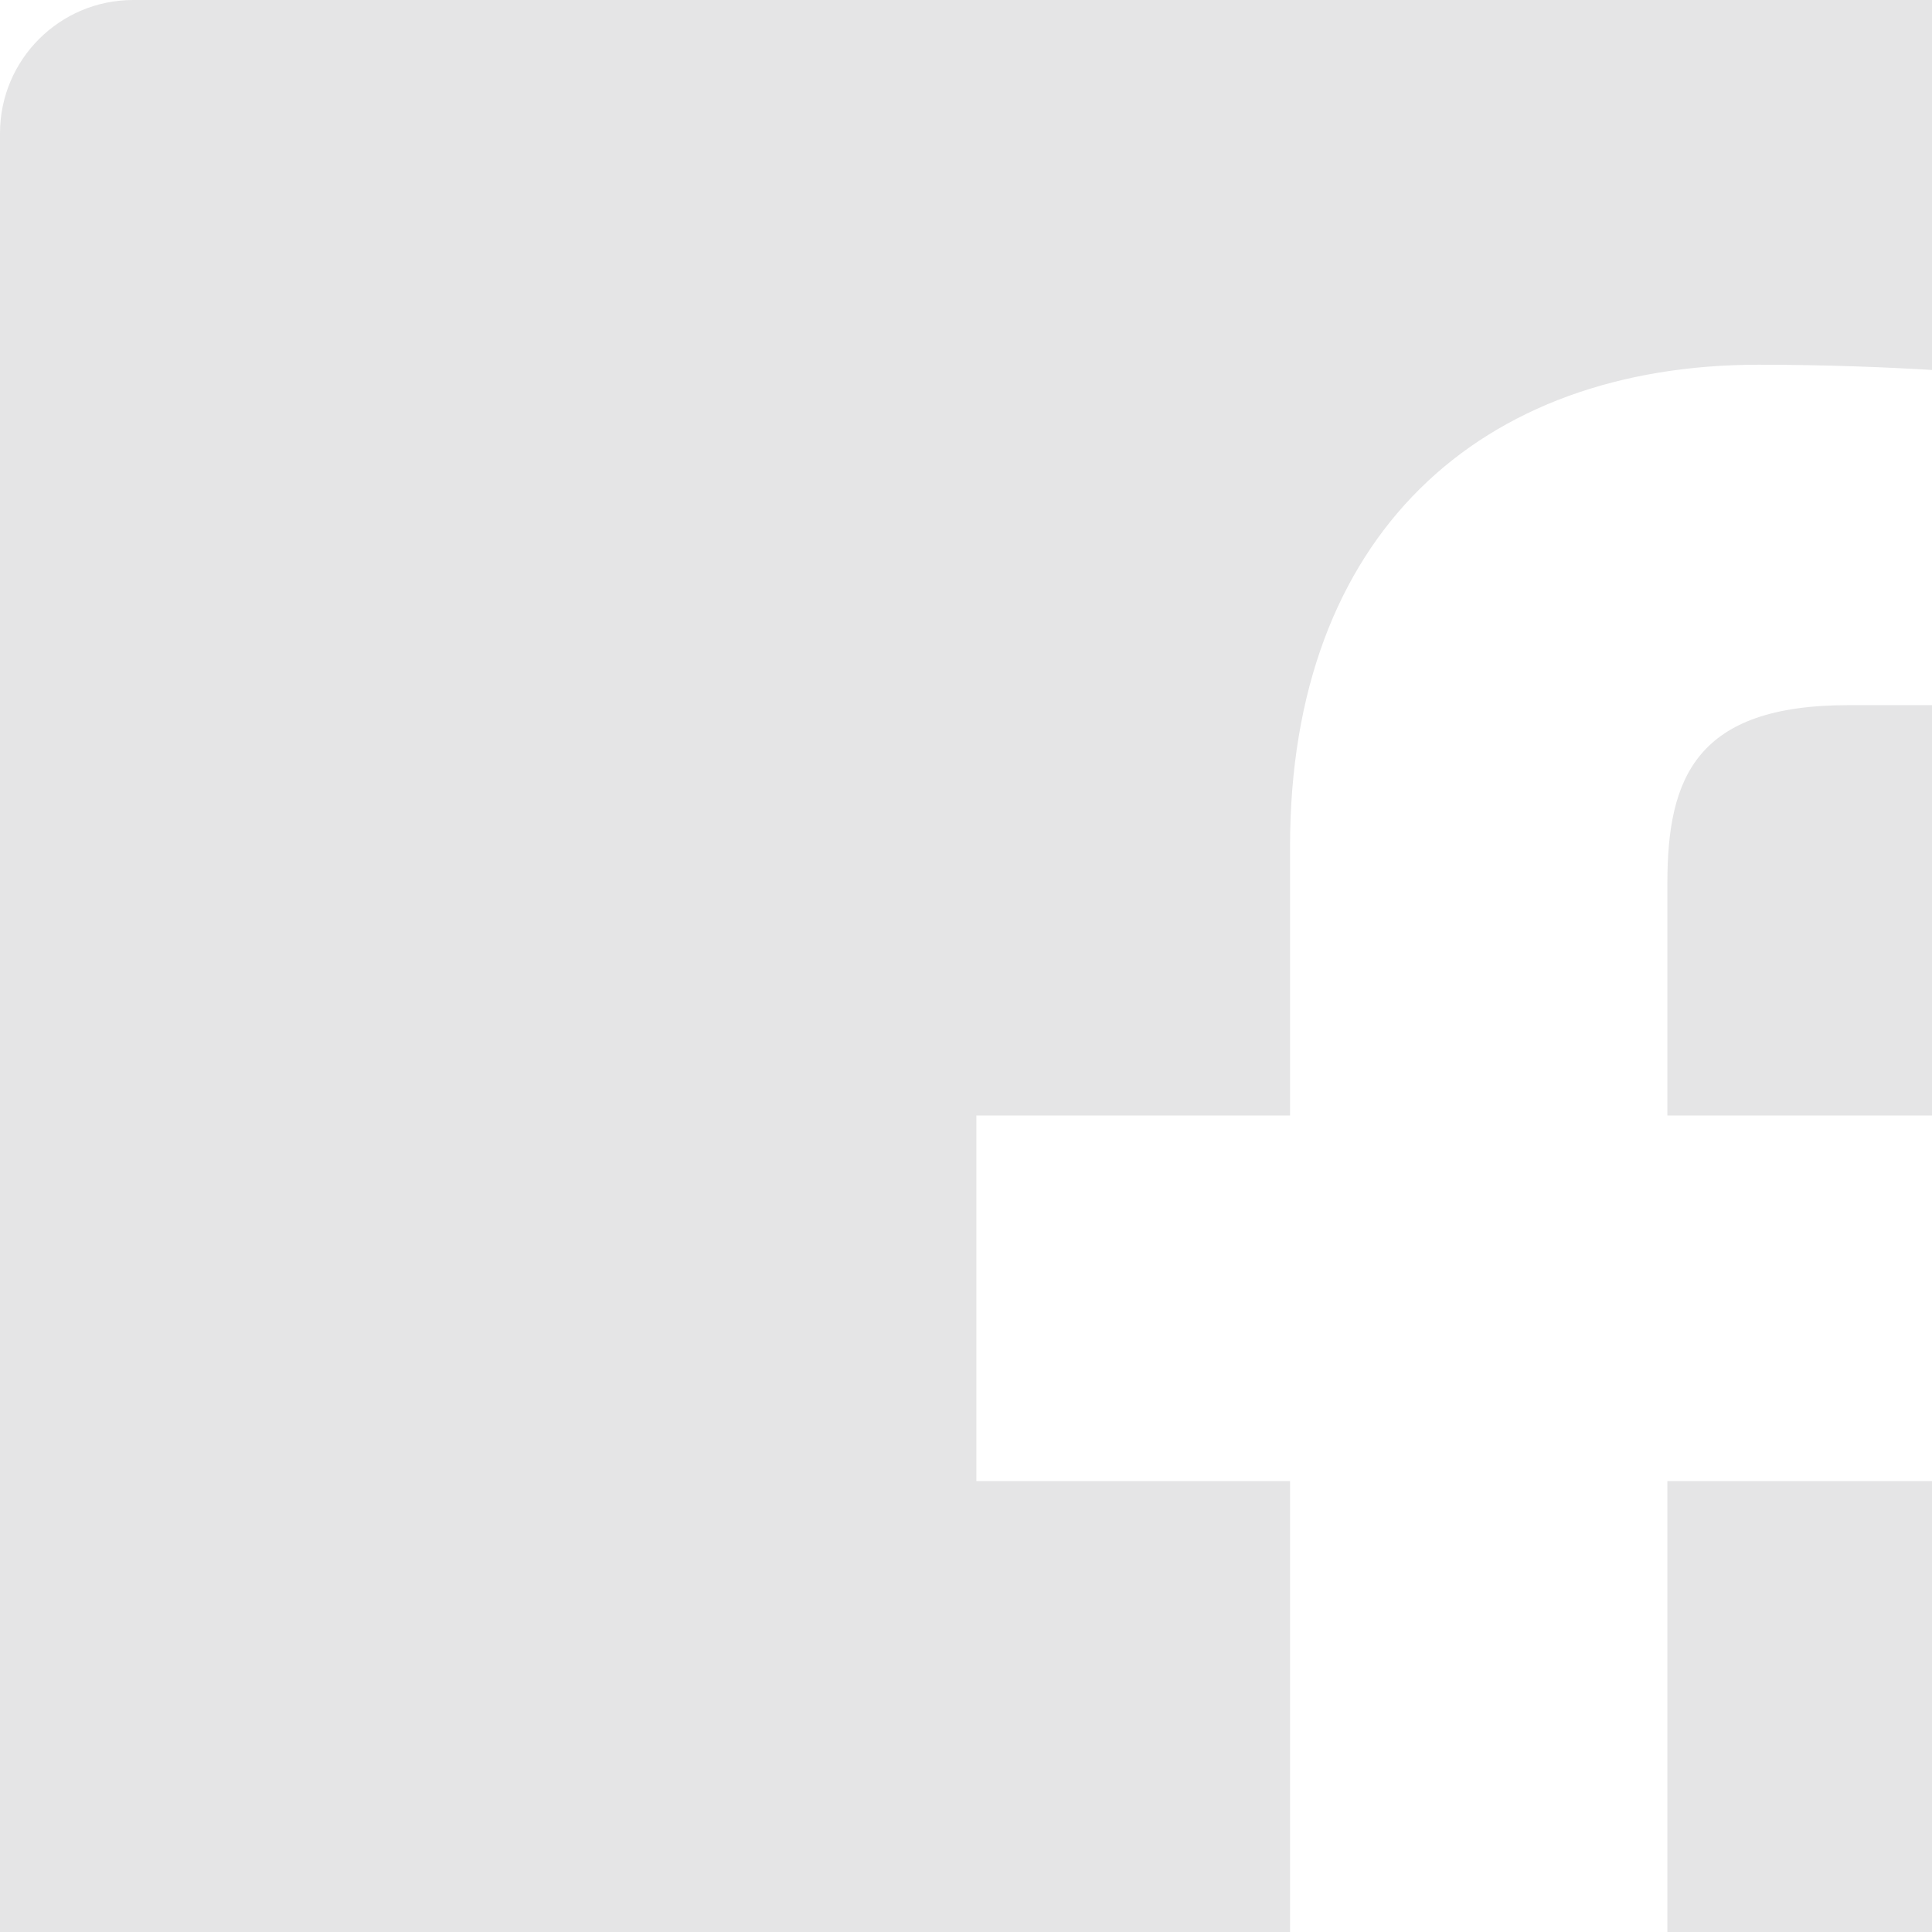
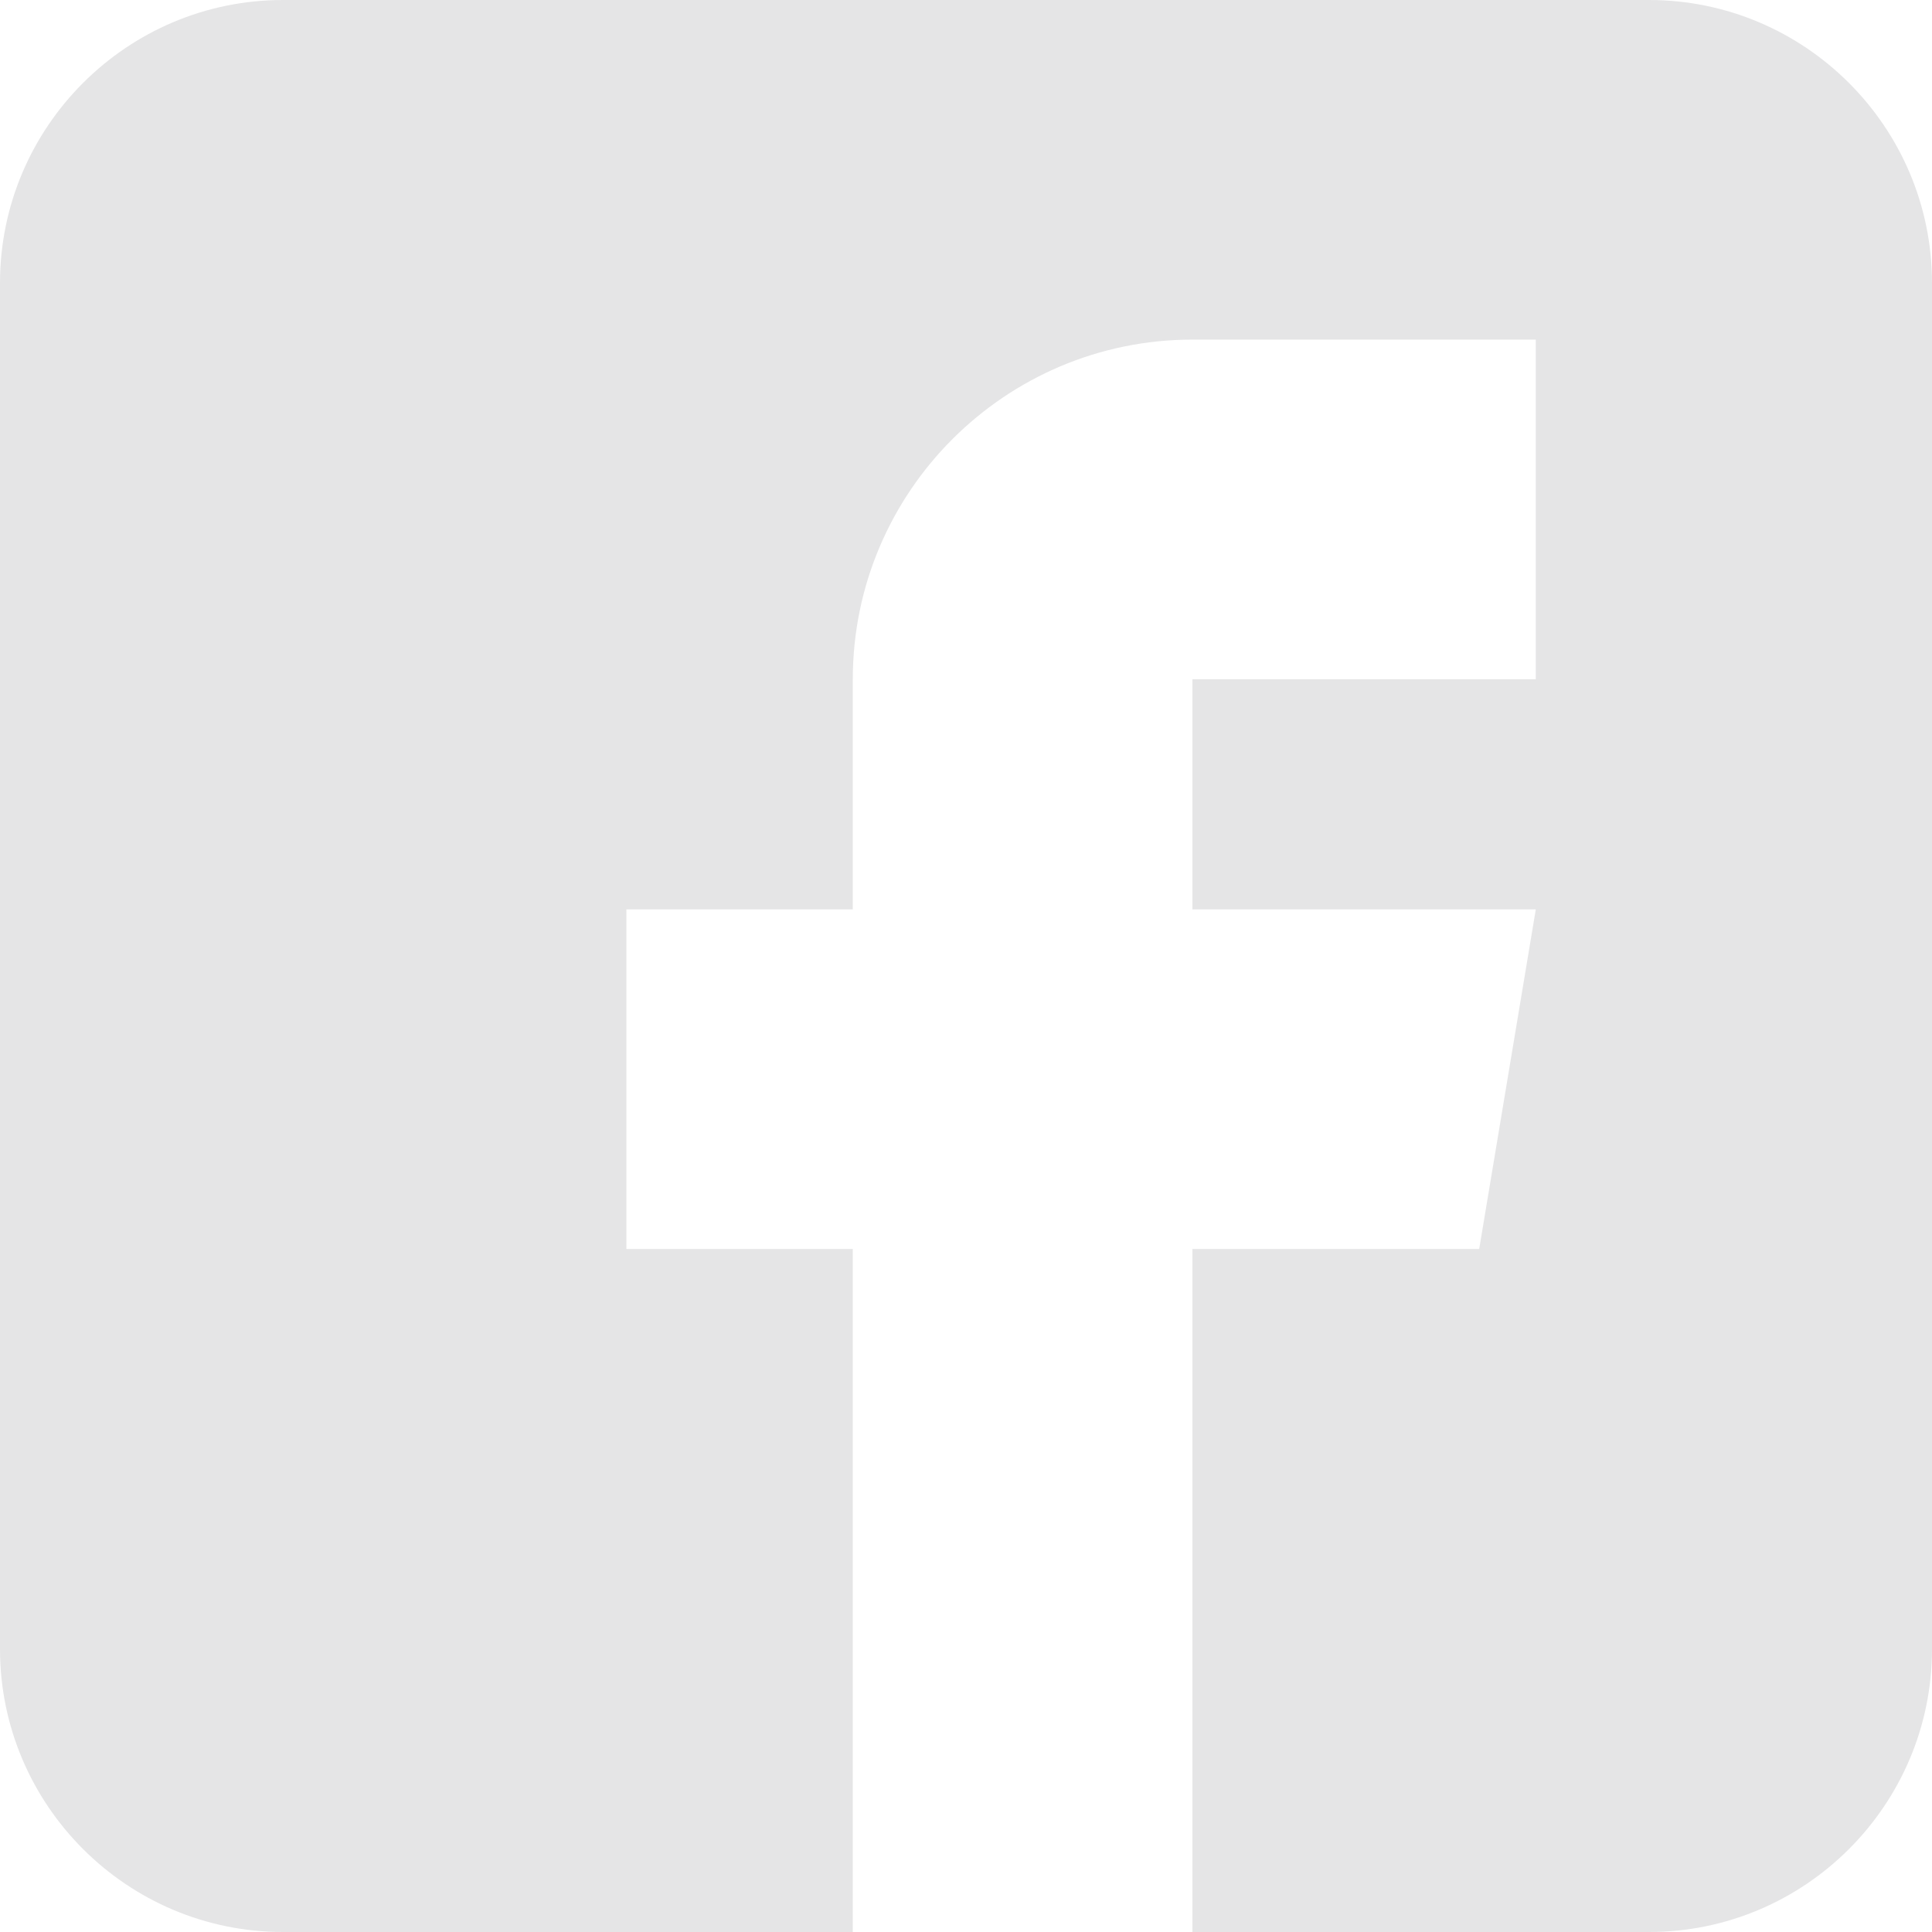
- <svg xmlns="http://www.w3.org/2000/svg" height="682.667pt" fill="#e5e5e6" viewBox="0 0 512 512" width="682.667pt">
-   <path d="m604.672 0h-569.375c-19.496.012-35.301 15.824-35.297 35.328v569.375c.012 19.496 15.824 35.301 35.328 35.297h306.547v-247.5h-83.125v-96.875h83.125v-71.293c0-82.676 50.473-127.676 124.223-127.676 35.324 0 65.68 2.633 74.527 3.809v86.41h-50.855c-40.125 0-47.895 19.066-47.895 47.051v61.699h95.938l-12.5 96.875h-83.438v247.5h162.797c19.508.004 35.324-15.805 35.328-35.312 0-.004 0-.008 0-.016v-569.375c-.008-19.496-15.824-35.301-35.328-35.297zm0 0" />
+ <svg xmlns="http://www.w3.org/2000/svg" fill="#e5e5e6" viewBox="0 0 512 512">
+   <path d="m437 0h-362c-41.352 0-75 33.648-75 75v362c0 41.352 33.648 75 75 75h151v-181h-60v-90h60v-61c0-49.629 40.371-90 90-90h91v90h-91v61h91l-15 90h-76v181h121c41.352 0 75-33.648 75-75v-362c0-41.352-33.648-75-75-75zm0 0" />
</svg>
